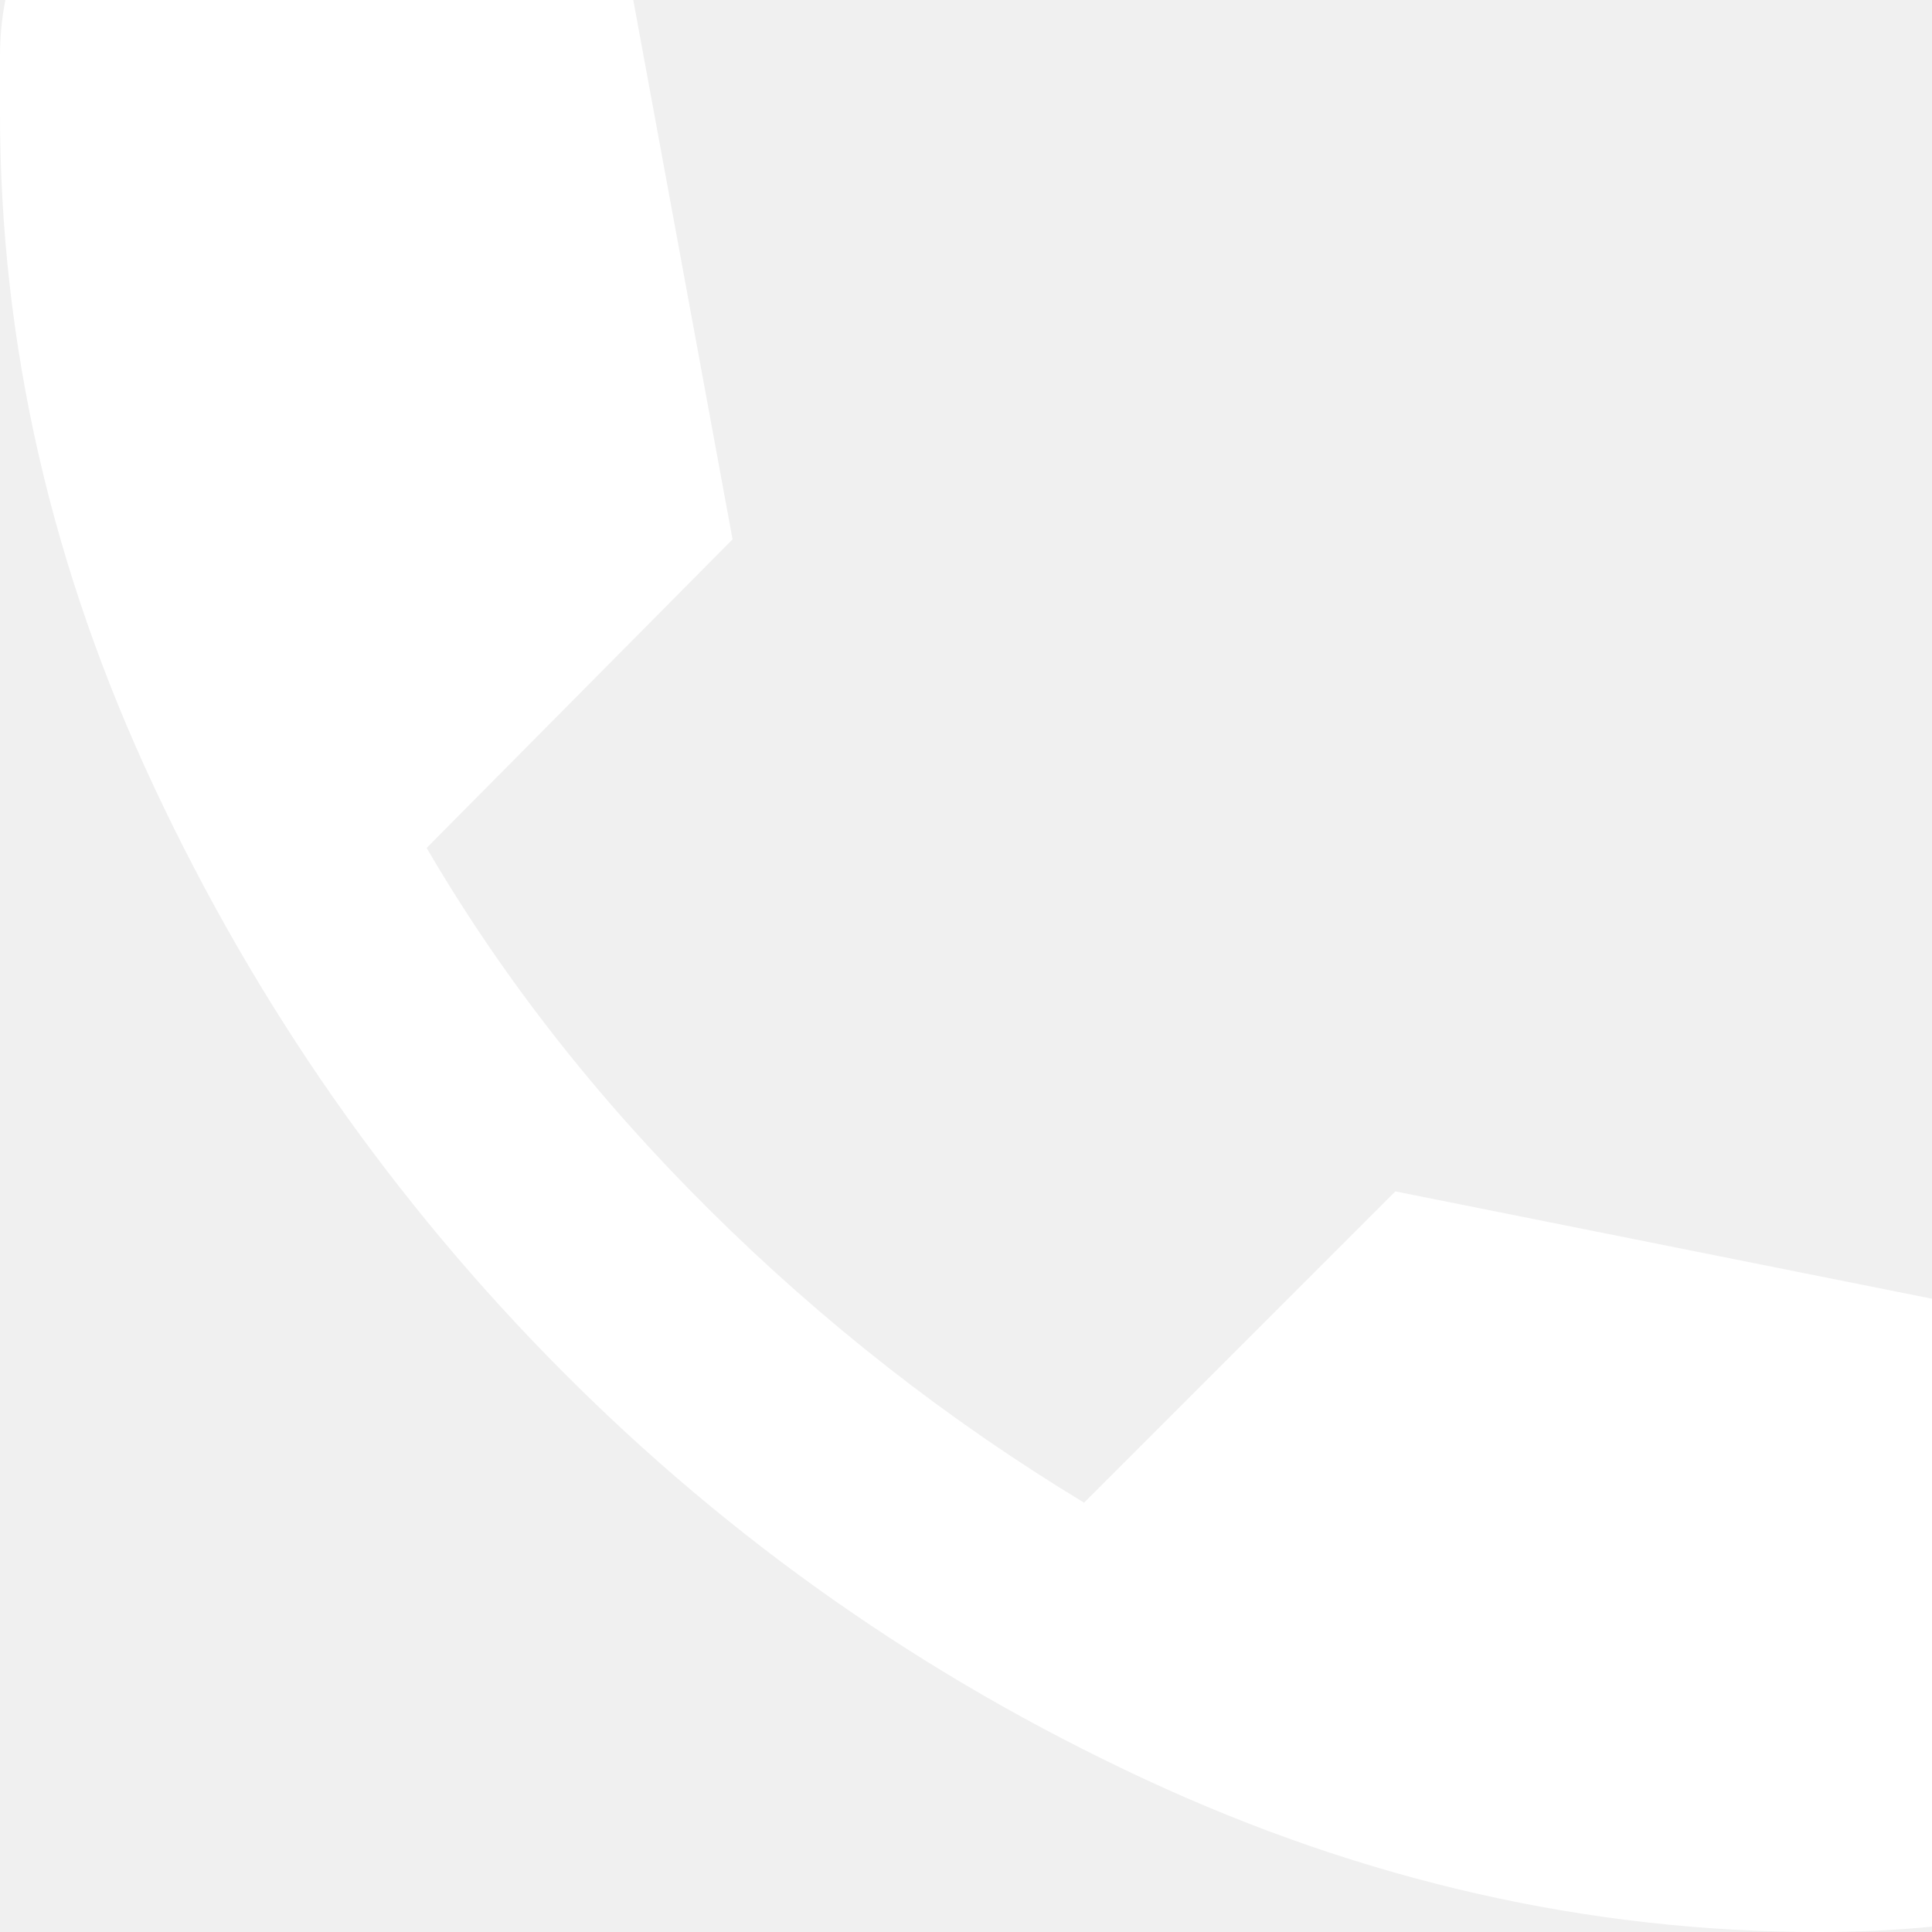
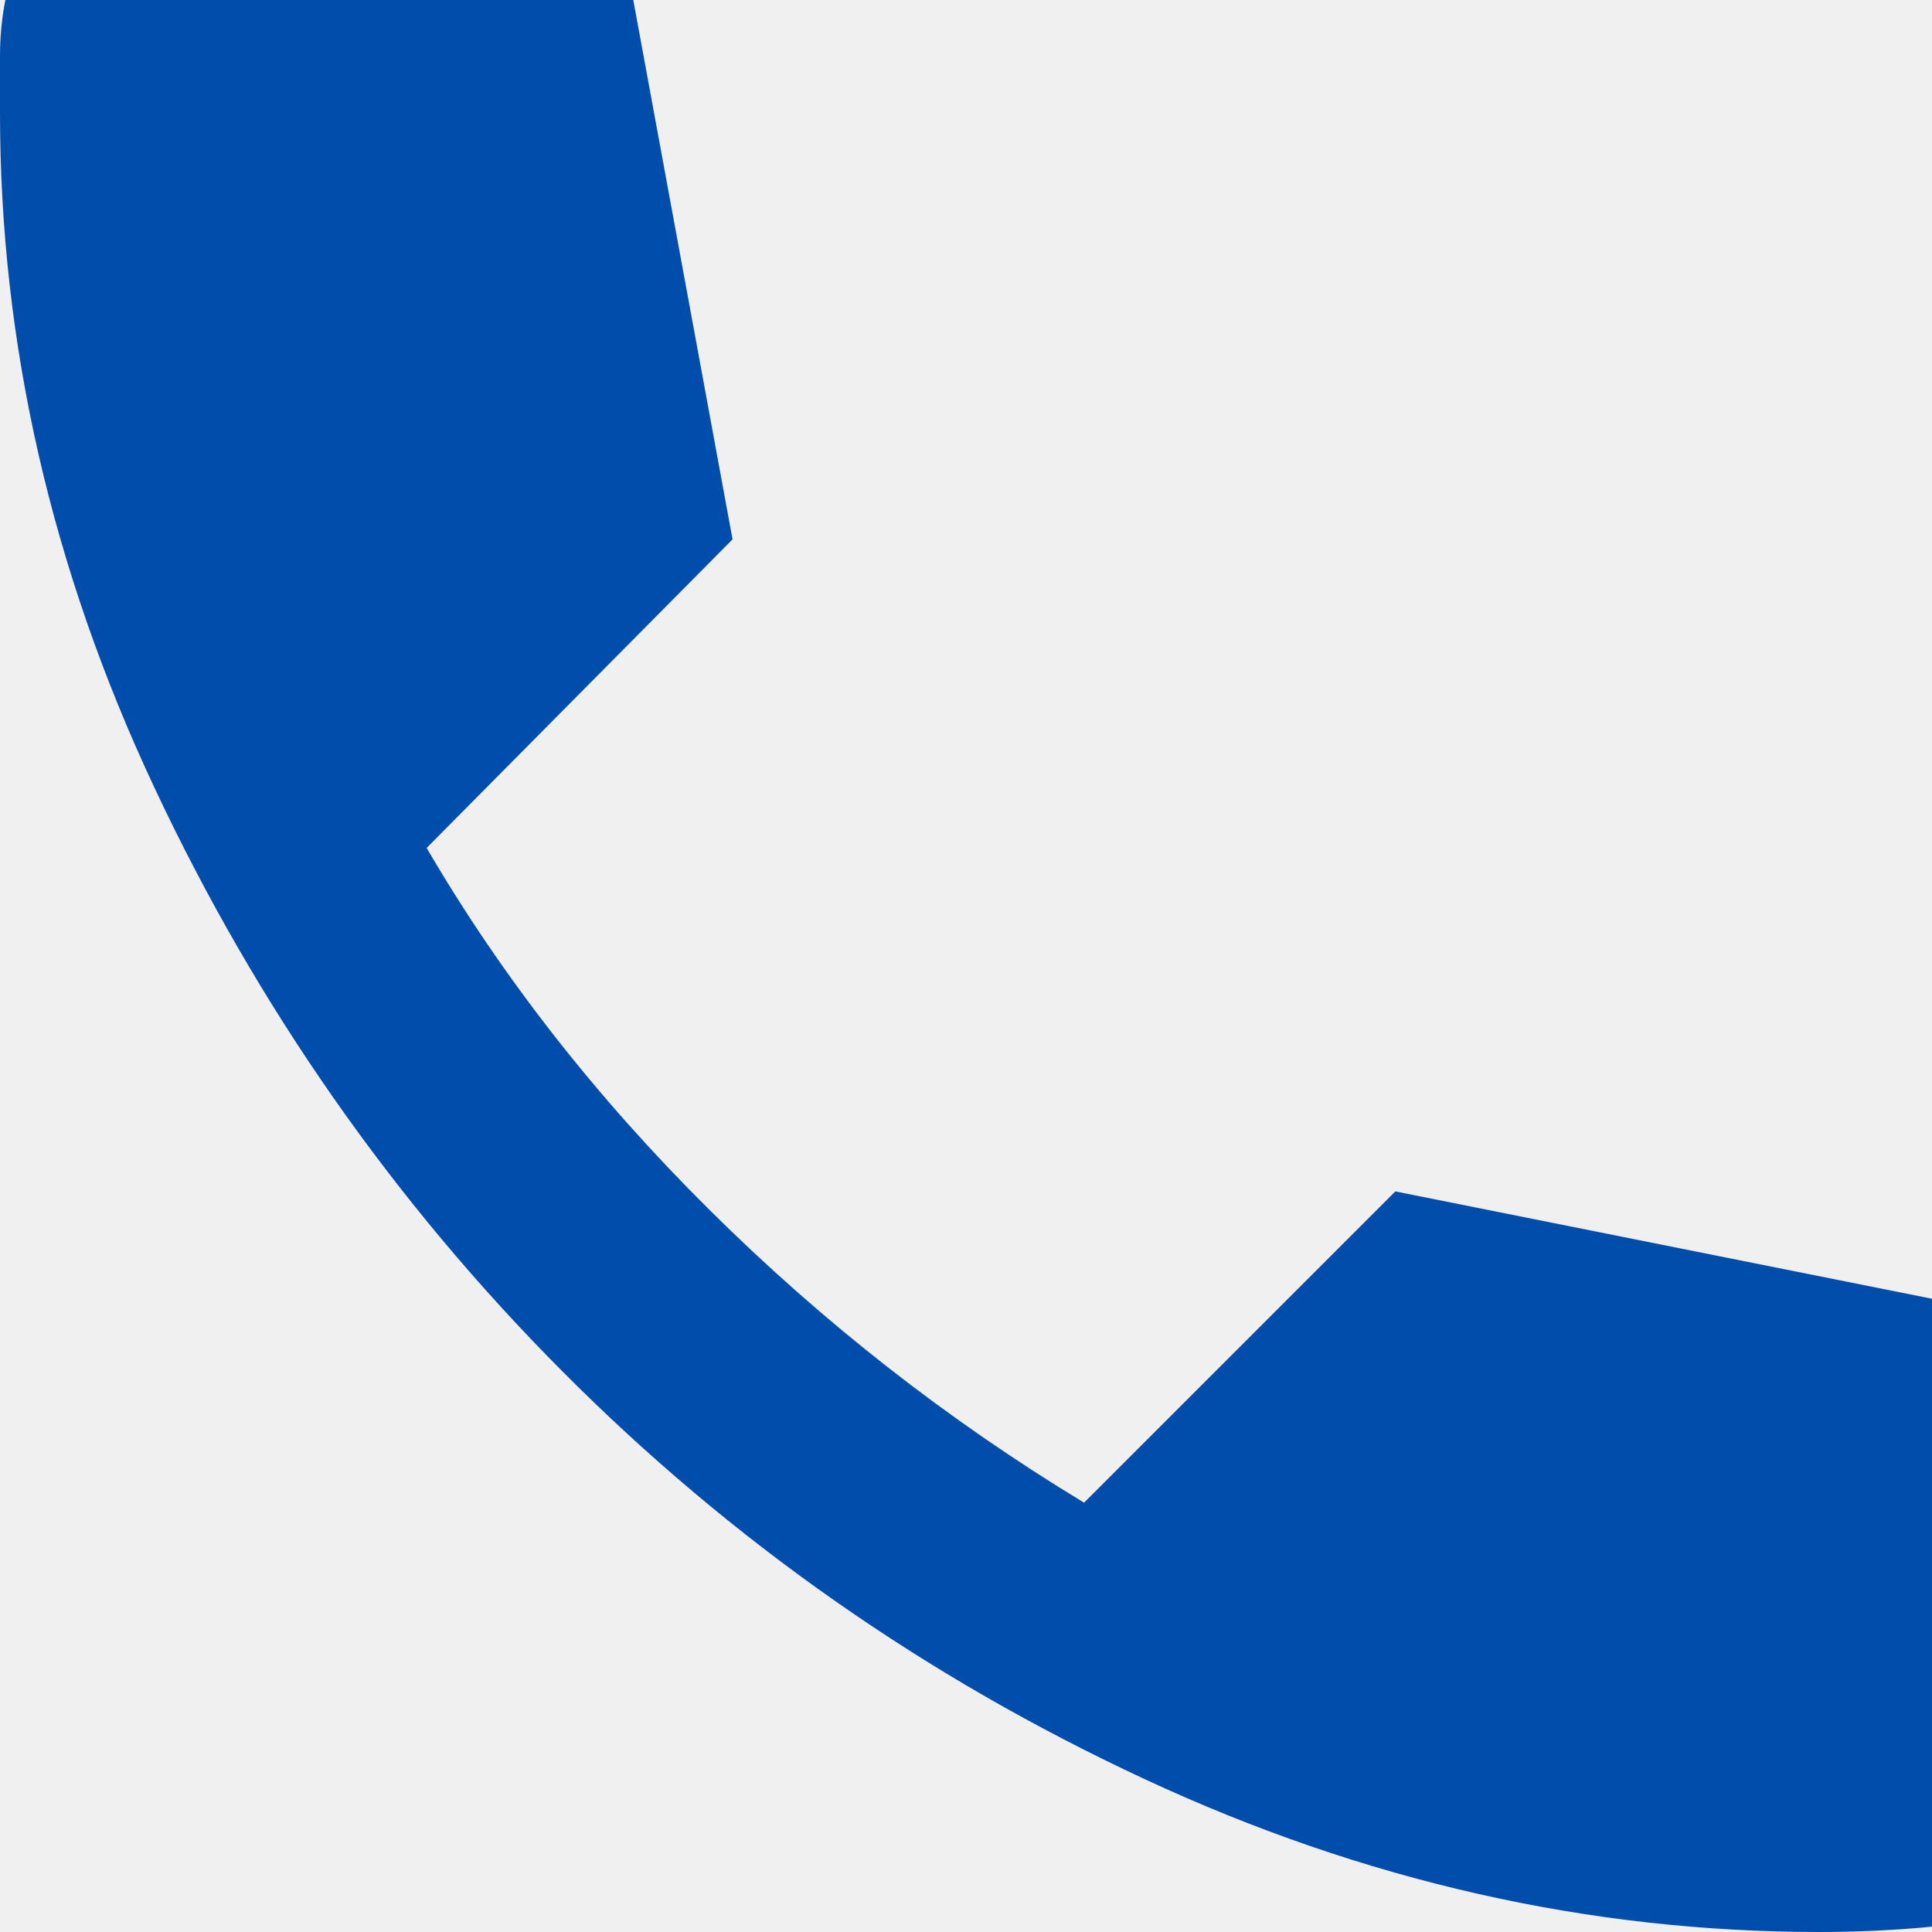
<svg xmlns="http://www.w3.org/2000/svg" width="18" height="18" viewBox="0 0 18 18" fill="none">
-   <path d="M16.95 18C14.8 18 12.704 17.525 10.663 16.575C8.621 15.625 6.813 14.358 5.238 12.775C3.663 11.192 2.396 9.379 1.438 7.337C0.479 5.296 0 3.2 0 1.05V0.525C0 0.342 0.017 0.167 0.05 0H5.9L6.825 5.025L3.975 7.9C4.675 9.1 5.554 10.225 6.613 11.275C7.671 12.325 8.833 13.233 10.1 14L13 11.1L18 12.1V17.95C17.833 17.967 17.658 17.979 17.475 17.988C17.292 17.996 17.117 18 16.95 18Z" fill="white" />
+   <path d="M16.95 18C14.8 18 12.704 17.525 10.663 16.575C8.621 15.625 6.813 14.358 5.238 12.775C3.663 11.192 2.396 9.379 1.438 7.337C0.479 5.296 0 3.2 0 1.05V0.525C0 0.342 0.017 0.167 0.05 0H5.9L6.825 5.025L3.975 7.9C4.675 9.1 5.554 10.225 6.613 11.275C7.671 12.325 8.833 13.233 10.1 14L13 11.1L18 12.1V17.95C17.833 17.967 17.658 17.979 17.475 17.988C17.292 17.996 17.117 18 16.95 18Z" fill="#014DAC" />
</svg>
